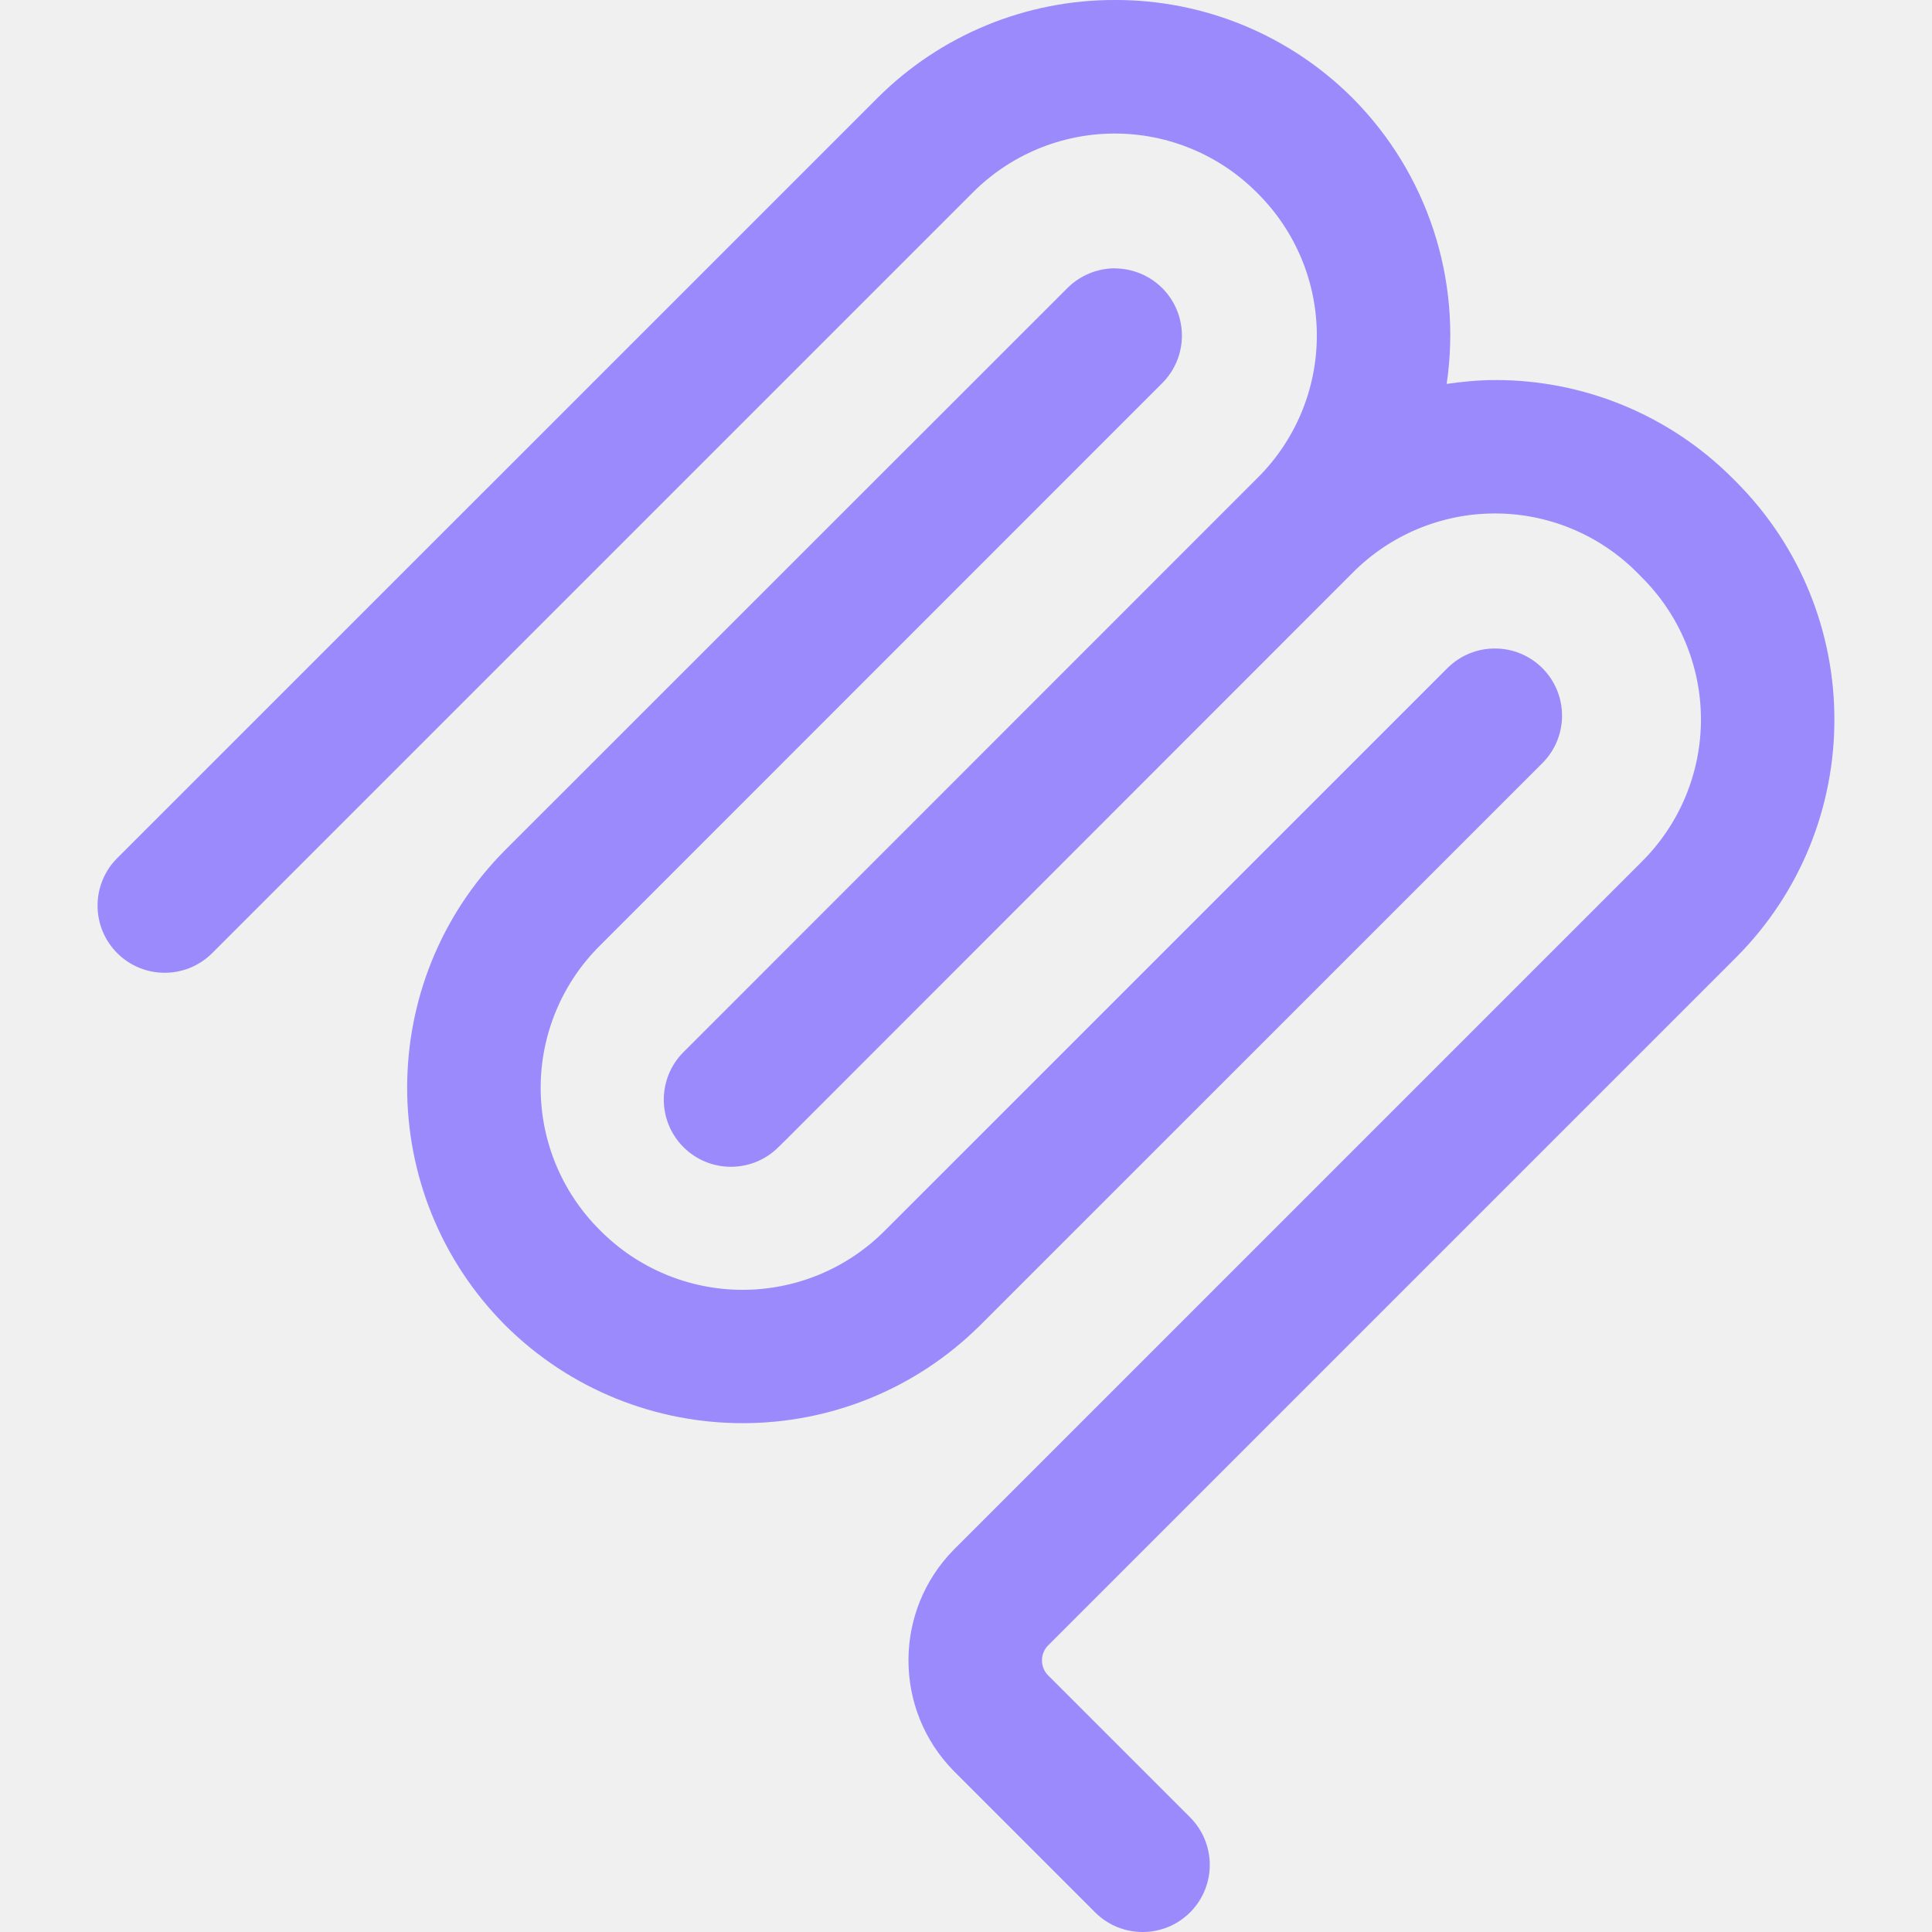
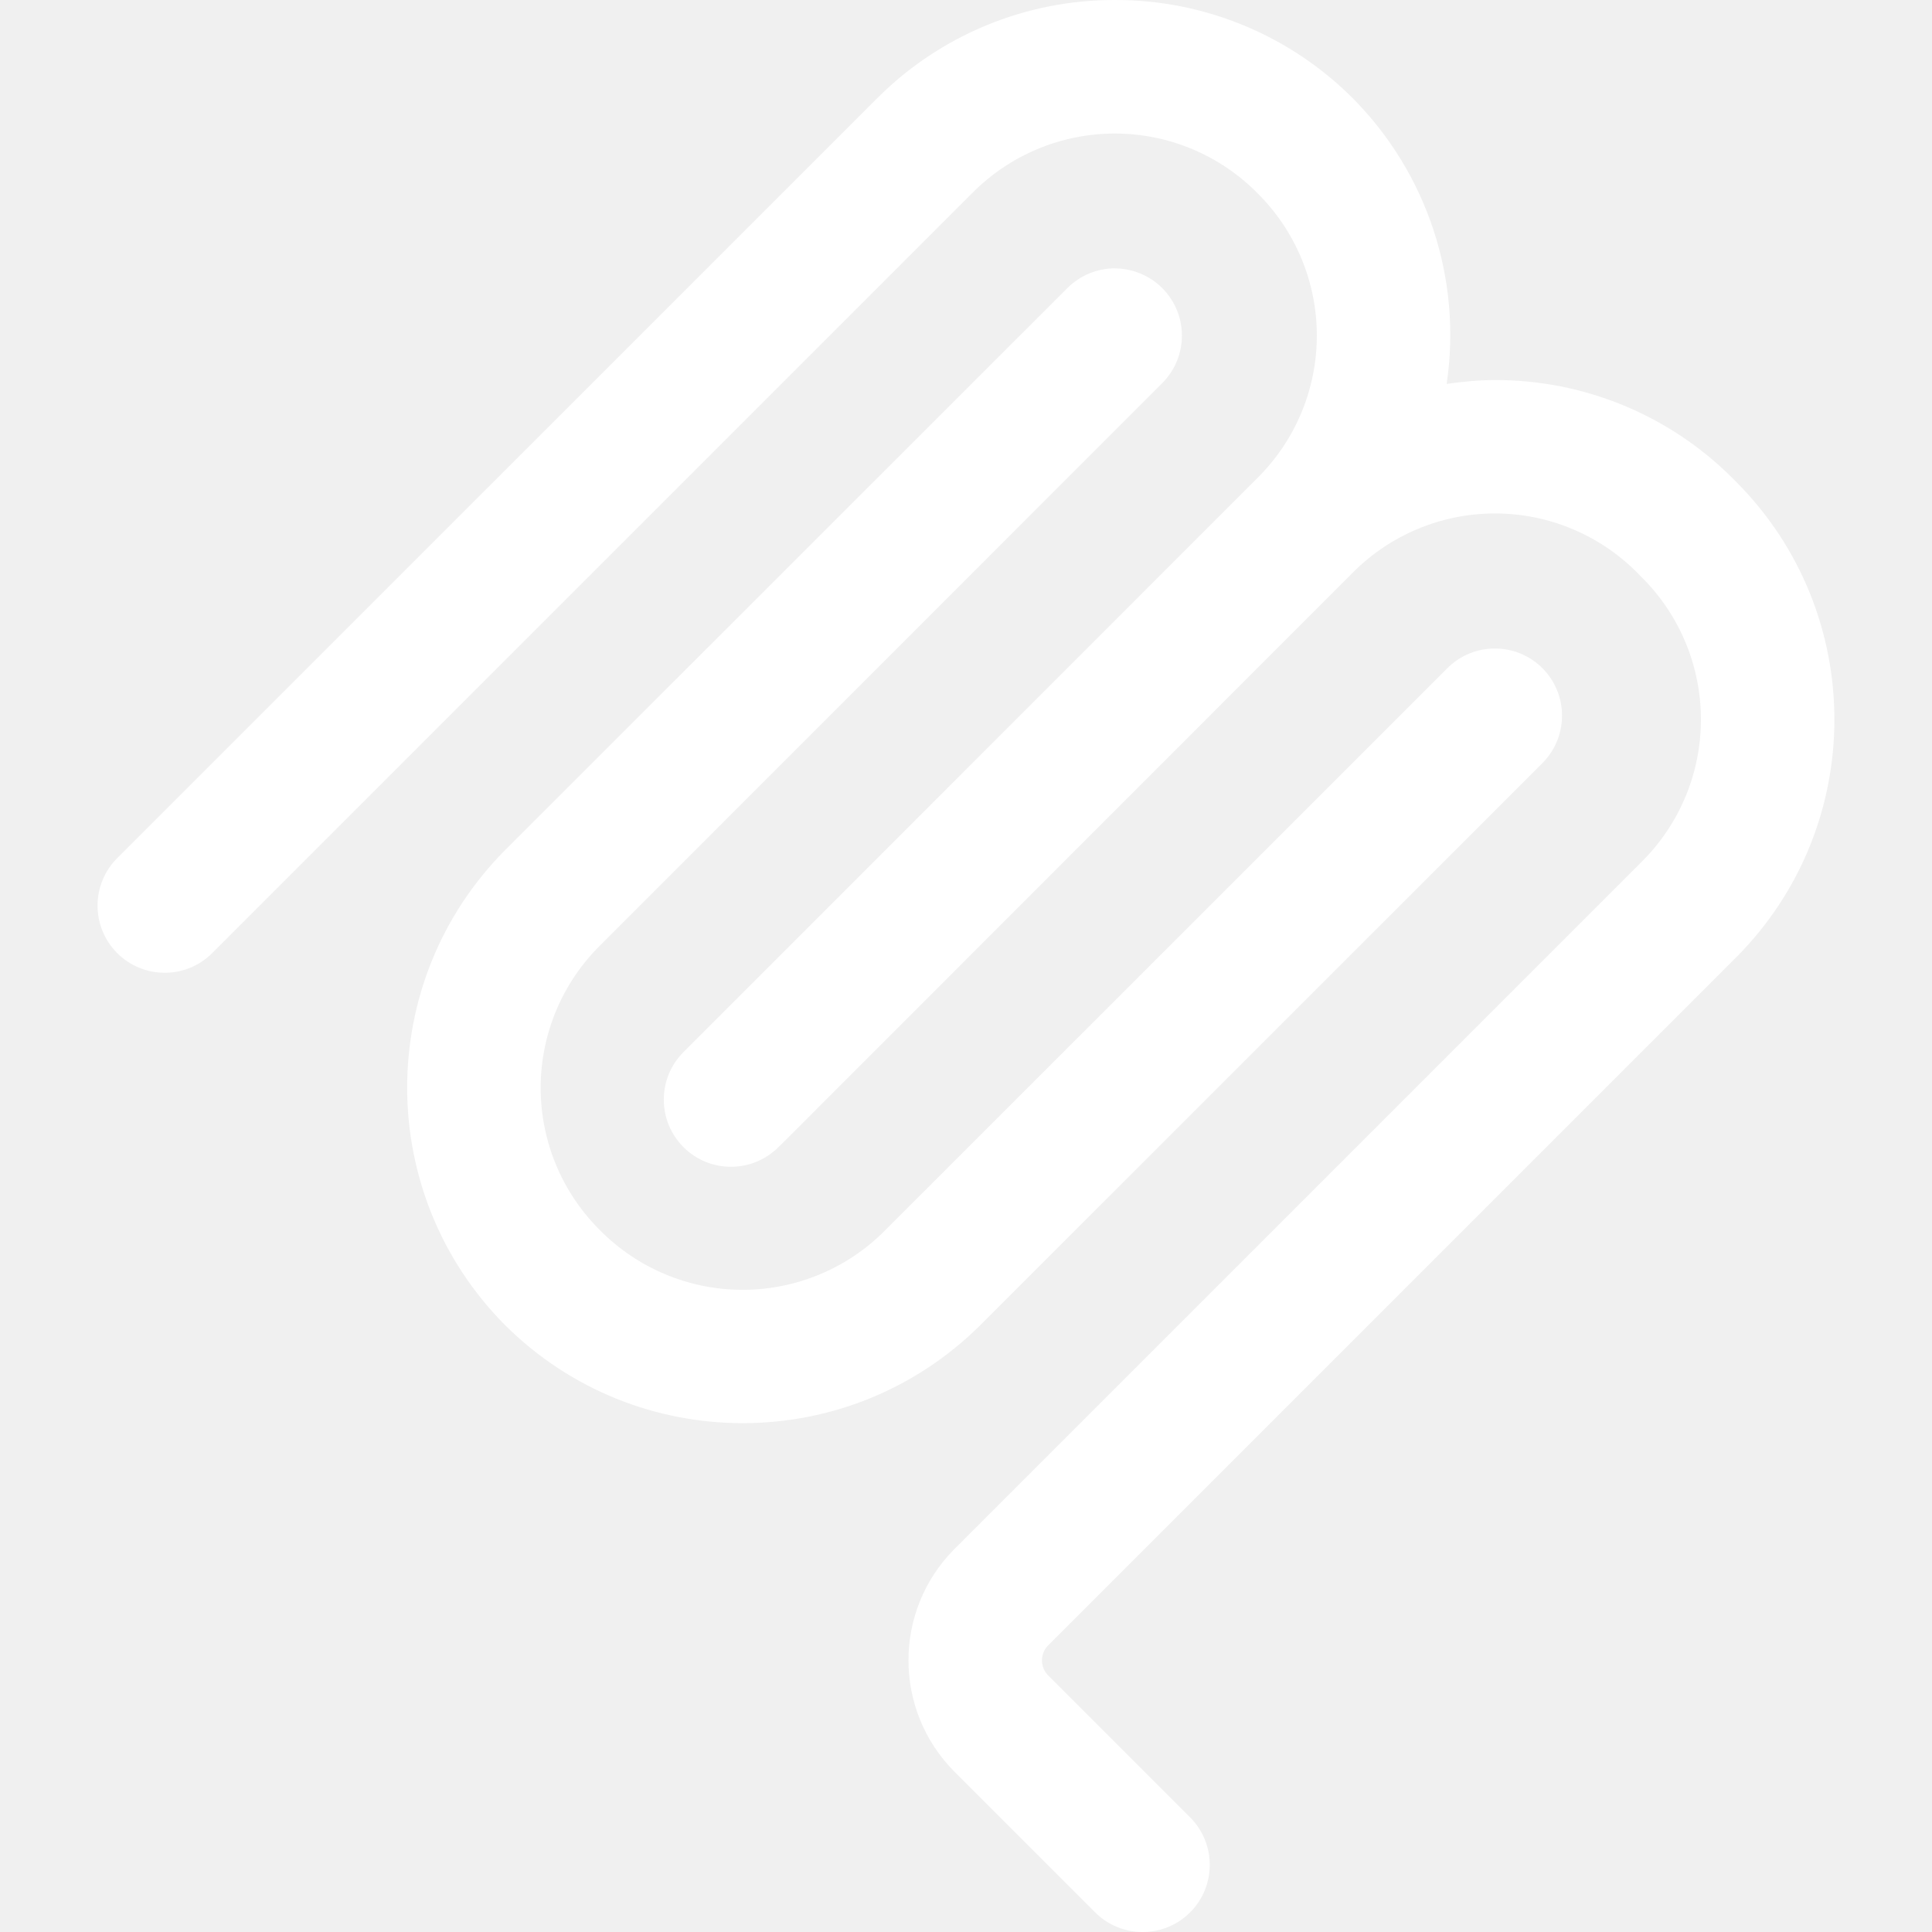
- <svg xmlns="http://www.w3.org/2000/svg" viewBox="0 0 24 24" width="48" height="48" fill="#9B8AFB">
+ <svg xmlns="http://www.w3.org/2000/svg" viewBox="0 0 24 24" width="48" height="48" fill="#ffffff">
  <path d="M13.85 0a4.16 4.16 0 0 0-2.95 1.217L1.456 10.66a.835.835 0 0 0 0 1.18.835.835 0 0 0 1.18 0l9.442-9.442a2.49 2.49 0 0 1 3.541 0 2.49 2.49 0 0 1 0 3.541L8.59 12.97l-.1.1a.835.835 0 0 0 0 1.18.835.835 0 0 0 1.18 0l.1-.098 7.03-7.034a2.49 2.49 0 0 1 3.542 0l.049.05a2.49 2.49 0 0 1 0 3.54l-8.54 8.54a1.96 1.96 0 0 0 0 2.755l1.753 1.753a.835.835 0 0 0 1.18 0 .835.835 0 0 0 0-1.18l-1.753-1.753a.266.266 0 0 1 0-.394l8.54-8.54a4.185 4.185 0 0 0 0-5.9l-.05-.05a4.16 4.16 0 0 0-2.95-1.218c-.2 0-.401.02-.6.048a4.17 4.17 0 0 0-1.17-3.552A4.16 4.16 0 0 0 13.85 0m0 3.333a.84.84 0 0 0-.59.245L6.275 10.56a4.186 4.186 0 0 0 0 5.902 4.186 4.186 0 0 0 5.902 0L19.16 9.48a.835.835 0 0 0 0-1.18.835.835 0 0 0-1.18 0l-6.985 6.984a2.49 2.49 0 0 1-3.54 0 2.49 2.49 0 0 1 0-3.54l6.983-6.985a.835.835 0 0 0 0-1.18.84.84 0 0 0-.59-.245" />
</svg>
